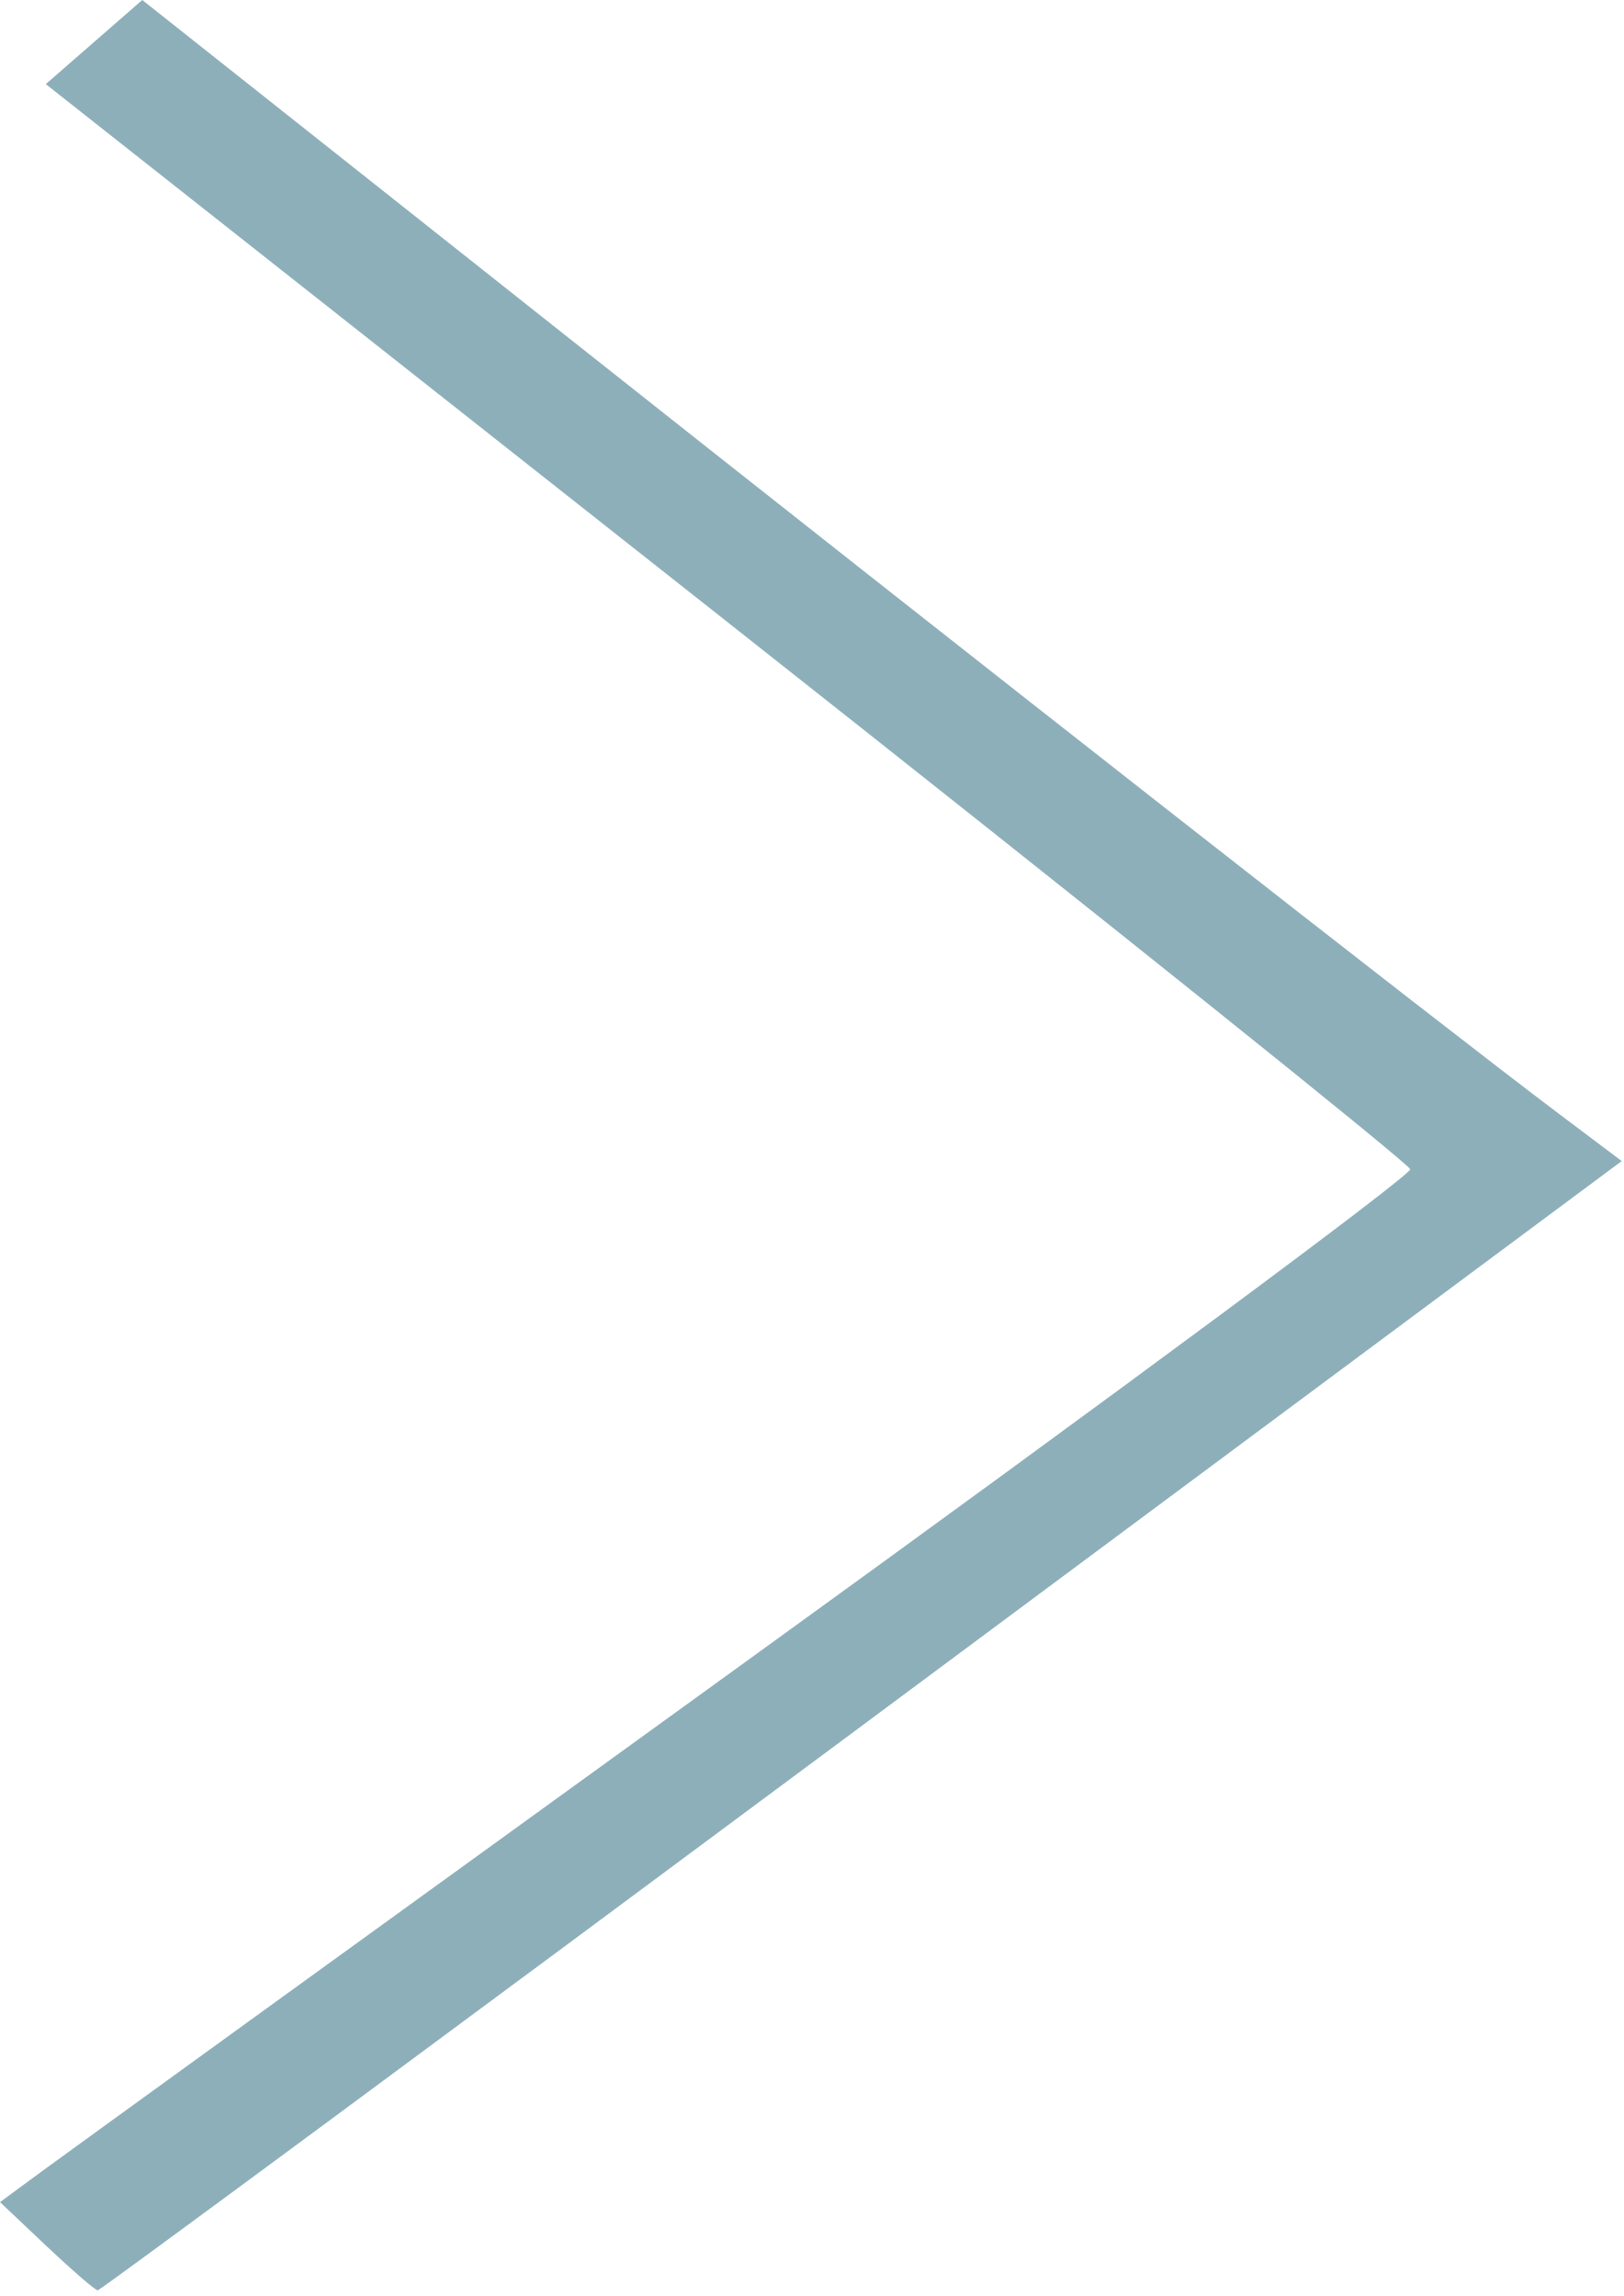
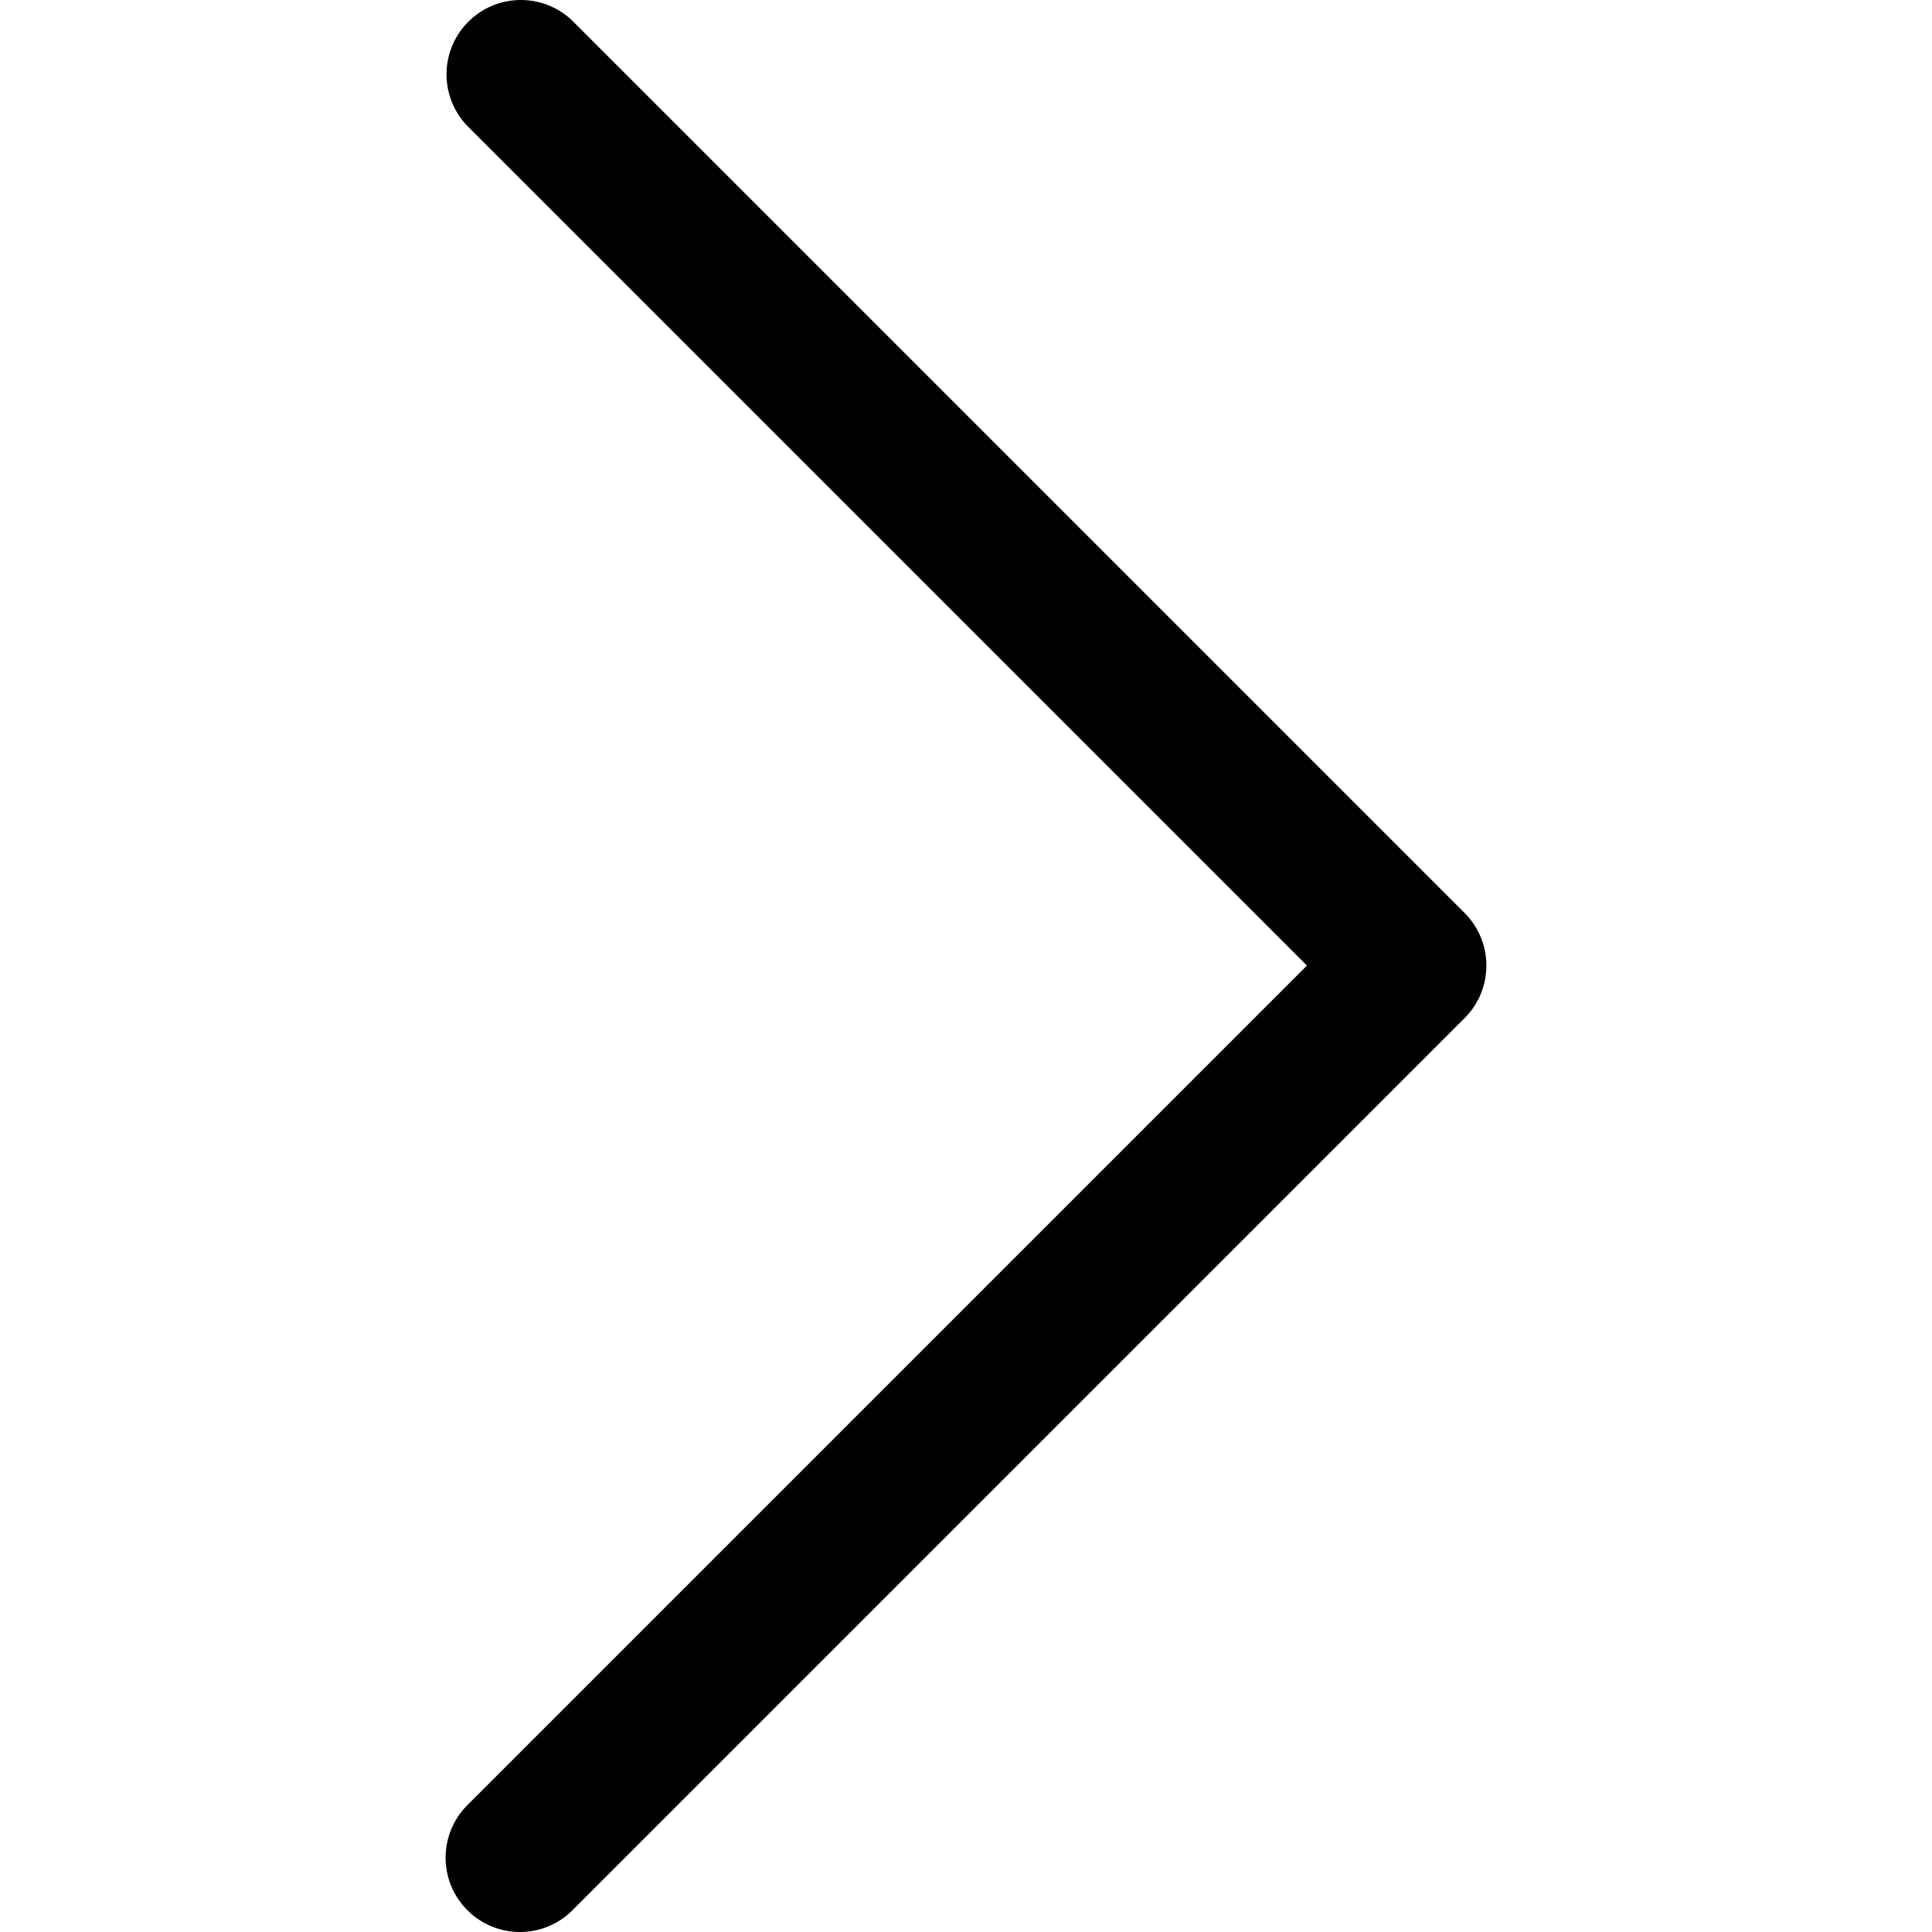
- <svg xmlns="http://www.w3.org/2000/svg" width="210mm" height="297mm" viewBox="0 0 210 297" version="1.1" id="svg94">
-   <defs id="defs88" />
-   <g id="layer1">
-     <path style="fill:#8dafb9;fill-opacity:1;stroke:none;stroke-width:0.913;stroke-miterlimit:4;stroke-dasharray:none" d="M 6.031,290.562 0,284.855 5.502,280.808 c 3.026,-2.226 44.131,-31.991 91.345,-66.145 47.214,-34.154 85.708,-62.69 85.543,-63.413 -0.165,-0.724 -39.938,-32.602 -88.384,-70.842 L 5.922,10.882 12.16,5.441 18.399,0 71.497,42.087 C 125.02,84.511 186.467,132.673 201.571,144.039 l 8.173,6.15 -98.26,73.039 c -54.043,40.172 -98.521,73.039 -98.841,73.039 -0.32,0 -3.295,-2.568 -6.612,-5.706 z" id="path921" />
-   </g>
+ <svg xmlns="http://www.w3.org/2000/svg" viewBox="0 0 443.52 443.52">
+   <path d="M336.226 209.591l-204.8-204.8c-6.78-6.548-17.584-6.36-24.132.42-6.388 6.614-6.388 17.099 0 23.712l192.734 192.734-192.734 192.734c-6.663 6.664-6.663 17.468 0 24.132 6.665 6.663 17.468 6.663 24.132 0l204.8-204.8c6.663-6.665 6.663-17.468 0-24.132z" />
</svg>
